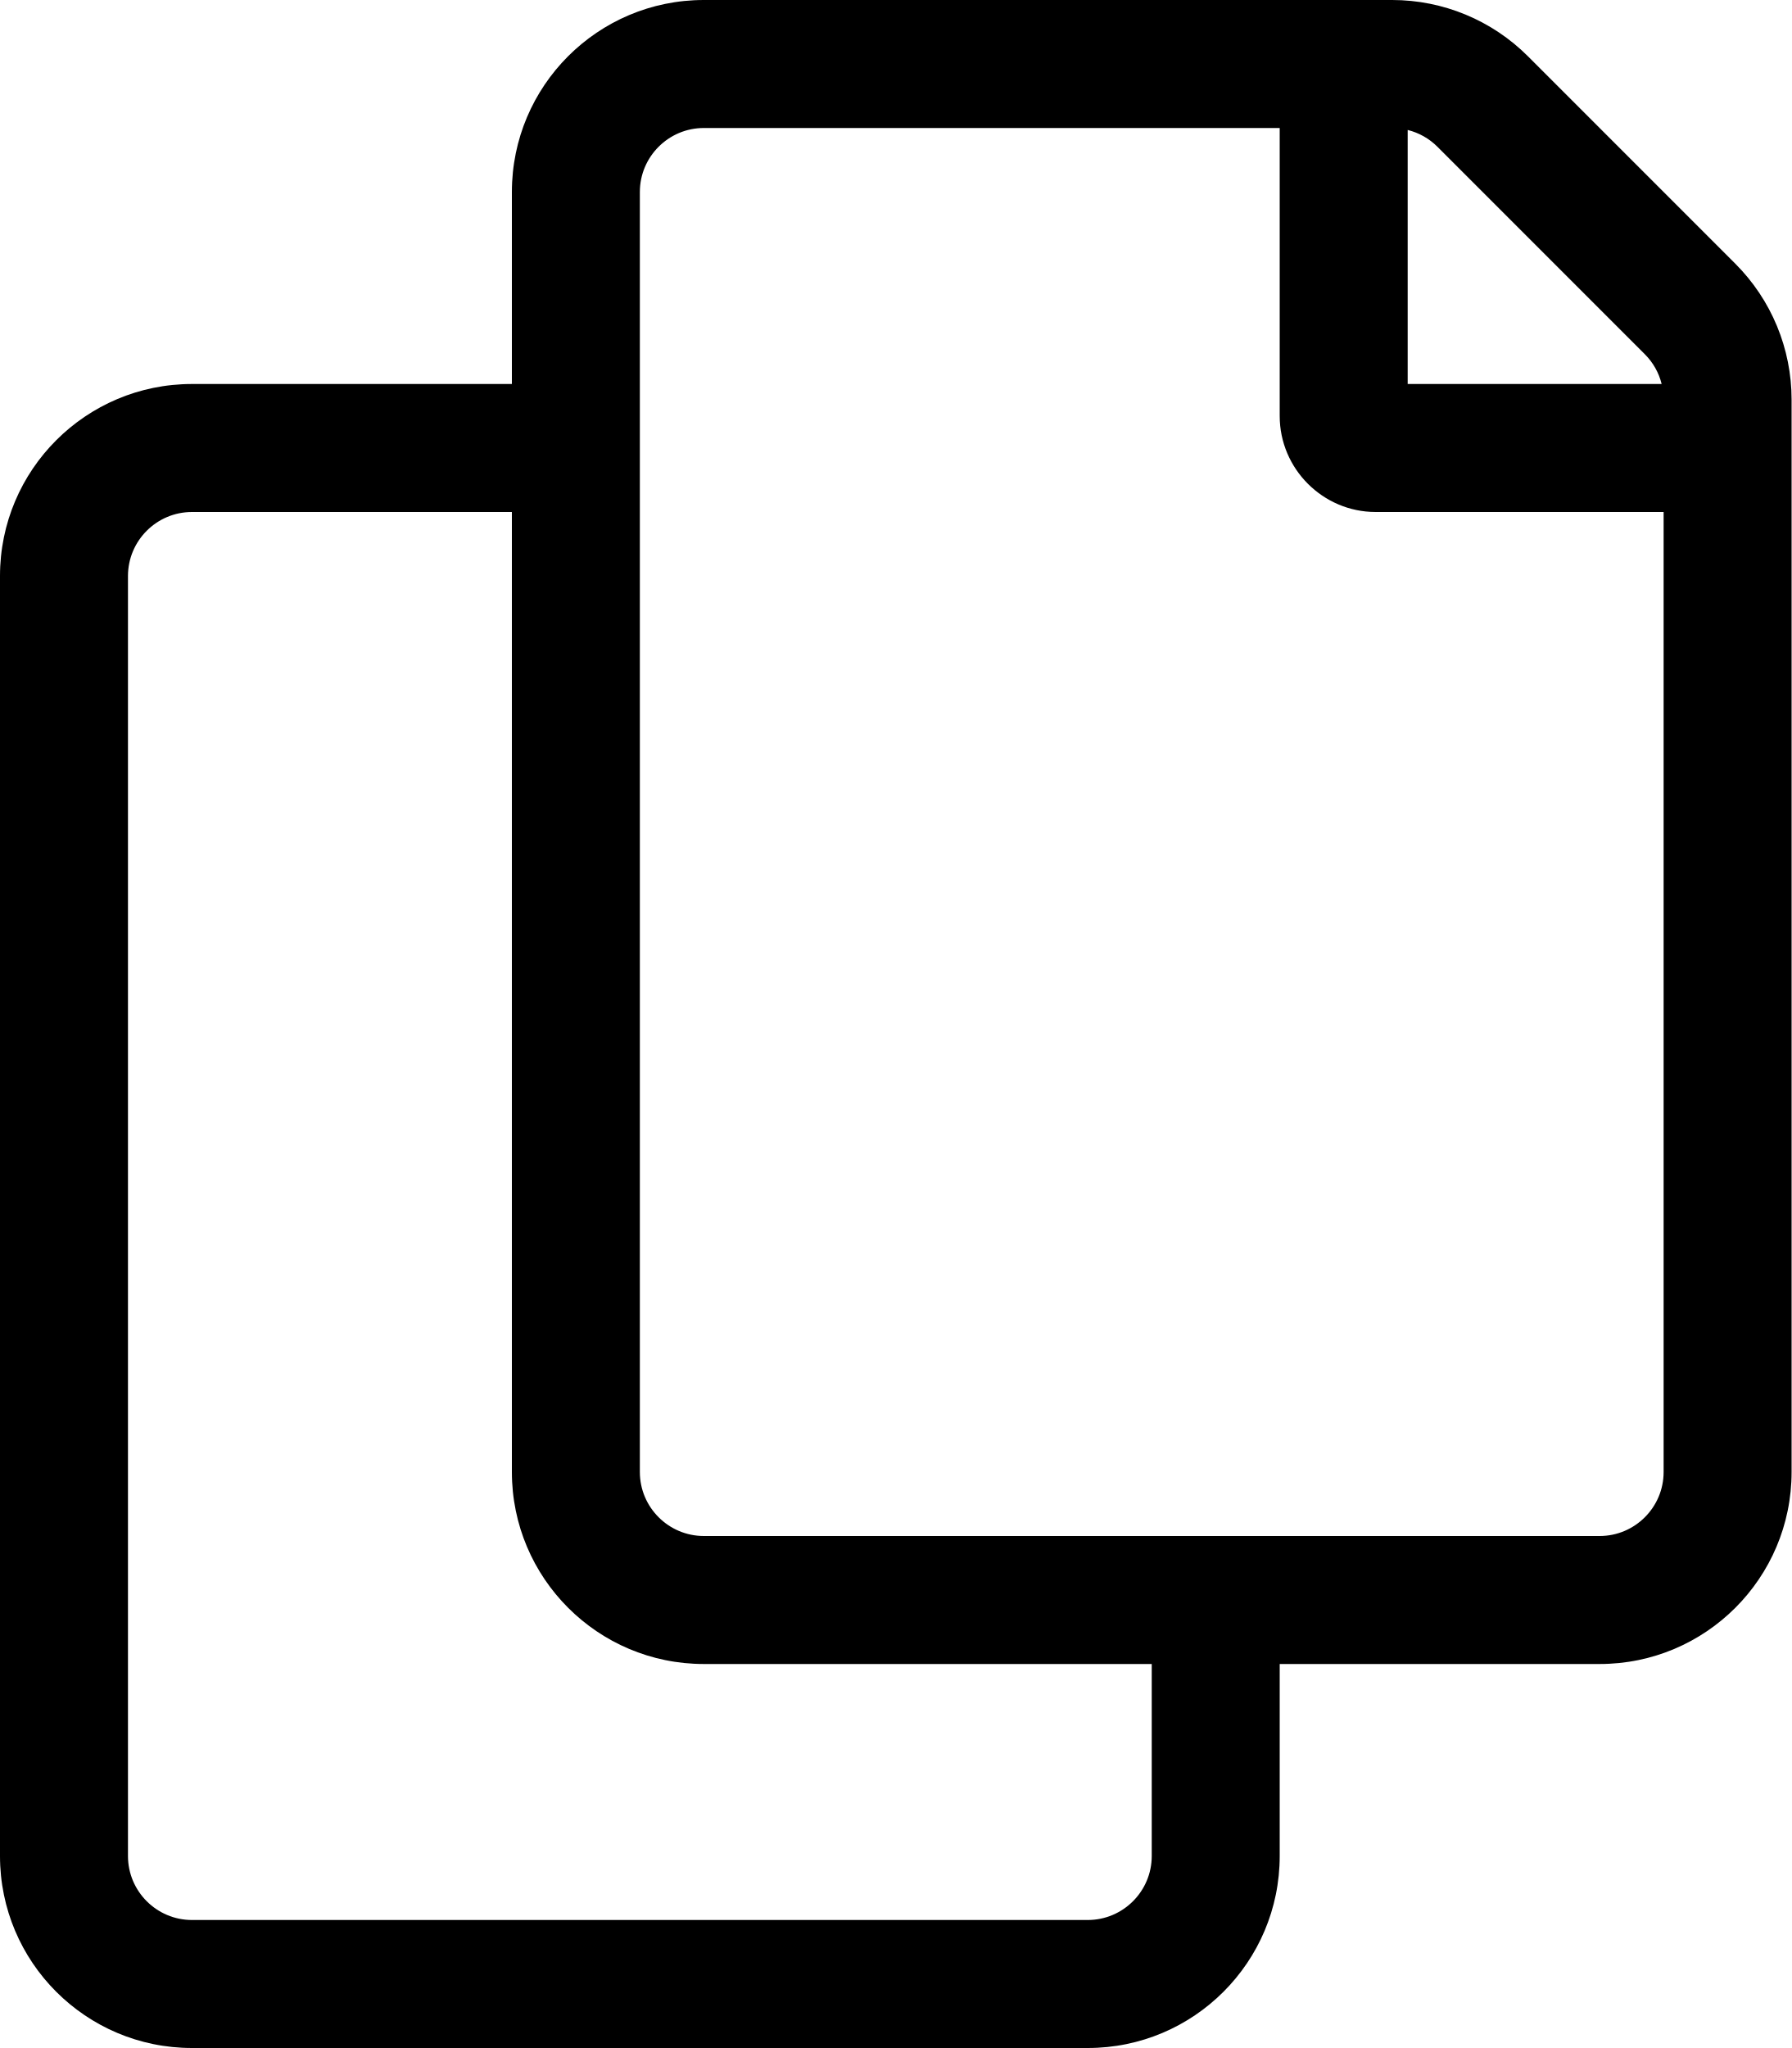
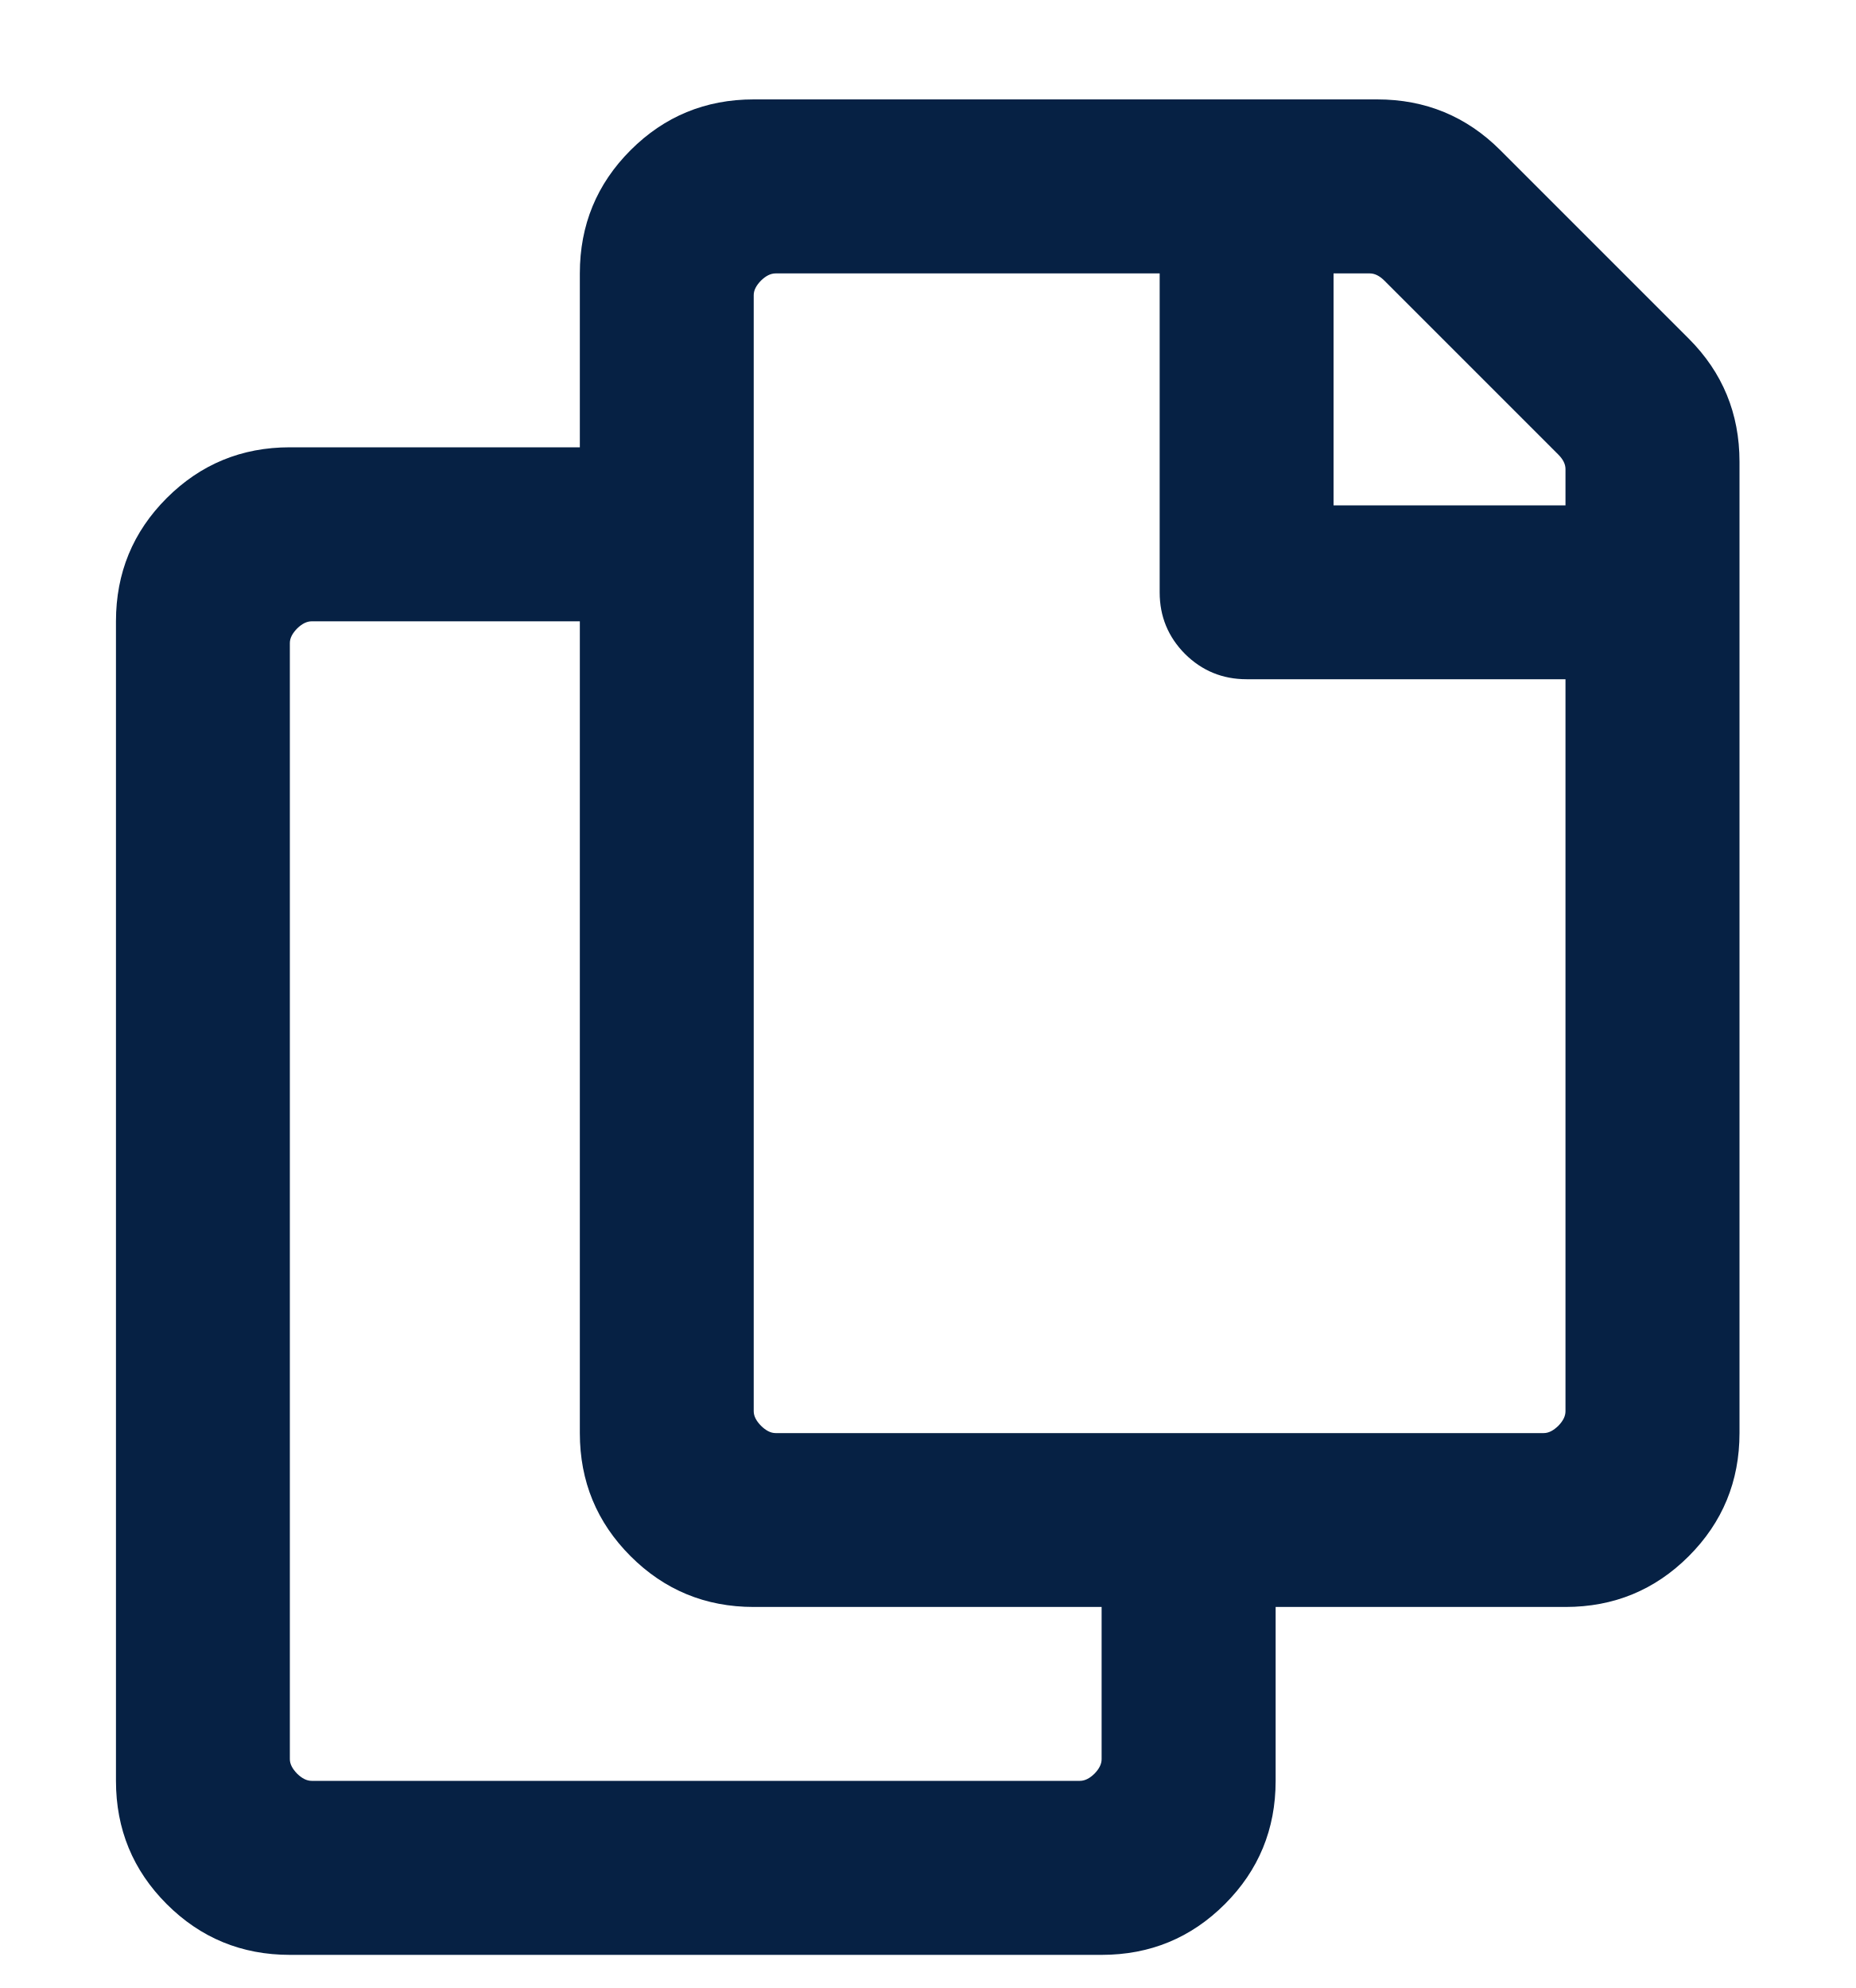
- <svg xmlns="http://www.w3.org/2000/svg" viewBox="0 0 448 512">
-   <path d="M433.941 65.941l-51.882-51.882A48 48 0 0 0 348.118 0H176c-26.51 0-48 21.49-48 48v48H48c-26.51 0-48 21.49-48 48v320c0 26.51 21.49 48 48 48h224c26.51 0 48-21.49 48-48v-48h80c26.51 0 48-21.49 48-48V99.882a48 48 0 0 0-14.059-33.941zM352 32.491a15.88 15.88 0 0 1 7.431 4.195l51.882 51.883A15.885 15.885 0 0 1 415.508 96H352V32.491zM288 464c0 8.822-7.178 16-16 16H48c-8.822 0-16-7.178-16-16V144c0-8.822 7.178-16 16-16h80v240c0 26.51 21.49 48 48 48h112v48zm128-96c0 8.822-7.178 16-16 16H176c-8.822 0-16-7.178-16-16V48c0-8.822 7.178-16 16-16h144v72c0 13.2 10.8 24 24 24h72v240z" />
+ <svg xmlns="http://www.w3.org/2000/svg" width="14px" height="15px" viewBox="0 0 14 15" version="1.1">
+   <g id="Latest" stroke="none" stroke-width="1" fill="none" fill-rule="evenodd">
+     <g id="1.00-Asset-Swap-Landing" transform="translate(-519, -142)" fill="#062144">
+       <g id="Group-2" transform="translate(80, 136)">
+         <path d="M451.742,8.555 C451.997,8.81 452.125,9.12 452.125,9.484 L452.125,16.813 C452.125,17.177 451.997,17.487 451.742,17.742 C451.487,17.997 451.177,18.125 450.812,18.125 L448.625,18.125 L448.625,19.437 C448.625,19.802 448.497,20.112 448.242,20.367 C447.987,20.622 447.677,20.75 447.312,20.75 L441.187,20.75 C440.823,20.75 440.513,20.622 440.258,20.367 C440.003,20.112 439.875,19.802 439.875,19.437 L439.875,10.688 C439.875,10.323 440.003,10.013 440.258,9.758 C440.513,9.503 440.823,9.375 441.187,9.375 L443.375,9.375 L443.375,8.063 C443.375,7.698 443.503,7.388 443.758,7.133 C444.013,6.878 444.323,6.75 444.687,6.75 L449.391,6.75 C449.755,6.75 450.065,6.878 450.32,7.133 L451.742,8.555 Z M447.148,19.437 C447.185,19.437 447.221,19.419 447.258,19.383 C447.294,19.346 447.312,19.31 447.312,19.273 L447.312,18.125 L444.687,18.125 C444.323,18.125 444.013,17.997 443.758,17.742 C443.503,17.487 443.375,17.177 443.375,16.813 L443.375,10.688 L441.352,10.688 C441.315,10.688 441.279,10.706 441.242,10.742 C441.206,10.779 441.187,10.815 441.187,10.852 L441.187,19.273 C441.187,19.31 441.206,19.346 441.242,19.383 C441.279,19.419 441.315,19.437 441.352,19.437 L447.148,19.437 Z M450.648,16.813 C450.685,16.813 450.721,16.794 450.758,16.758 C450.794,16.721 450.812,16.685 450.812,16.648 L450.812,11.125 L448.406,11.125 C448.224,11.125 448.069,11.061 447.941,10.934 C447.814,10.806 447.75,10.651 447.75,10.469 L447.75,8.063 L444.852,8.063 C444.815,8.063 444.779,8.081 444.742,8.117 C444.706,8.154 444.687,8.19 444.687,8.227 L444.687,16.648 C444.687,16.685 444.706,16.721 444.742,16.758 C444.779,16.794 444.815,16.813 444.852,16.813 L450.648,16.813 Z M450.812,9.813 L450.812,9.539 C450.812,9.503 450.794,9.466 450.758,9.43 L449.445,8.117 C449.409,8.081 449.372,8.063 449.336,8.063 L449.062,8.063 L449.062,9.813 L450.812,9.813 Z" id="copy" />
+       </g>
+     </g>
+   </g>
</svg>
